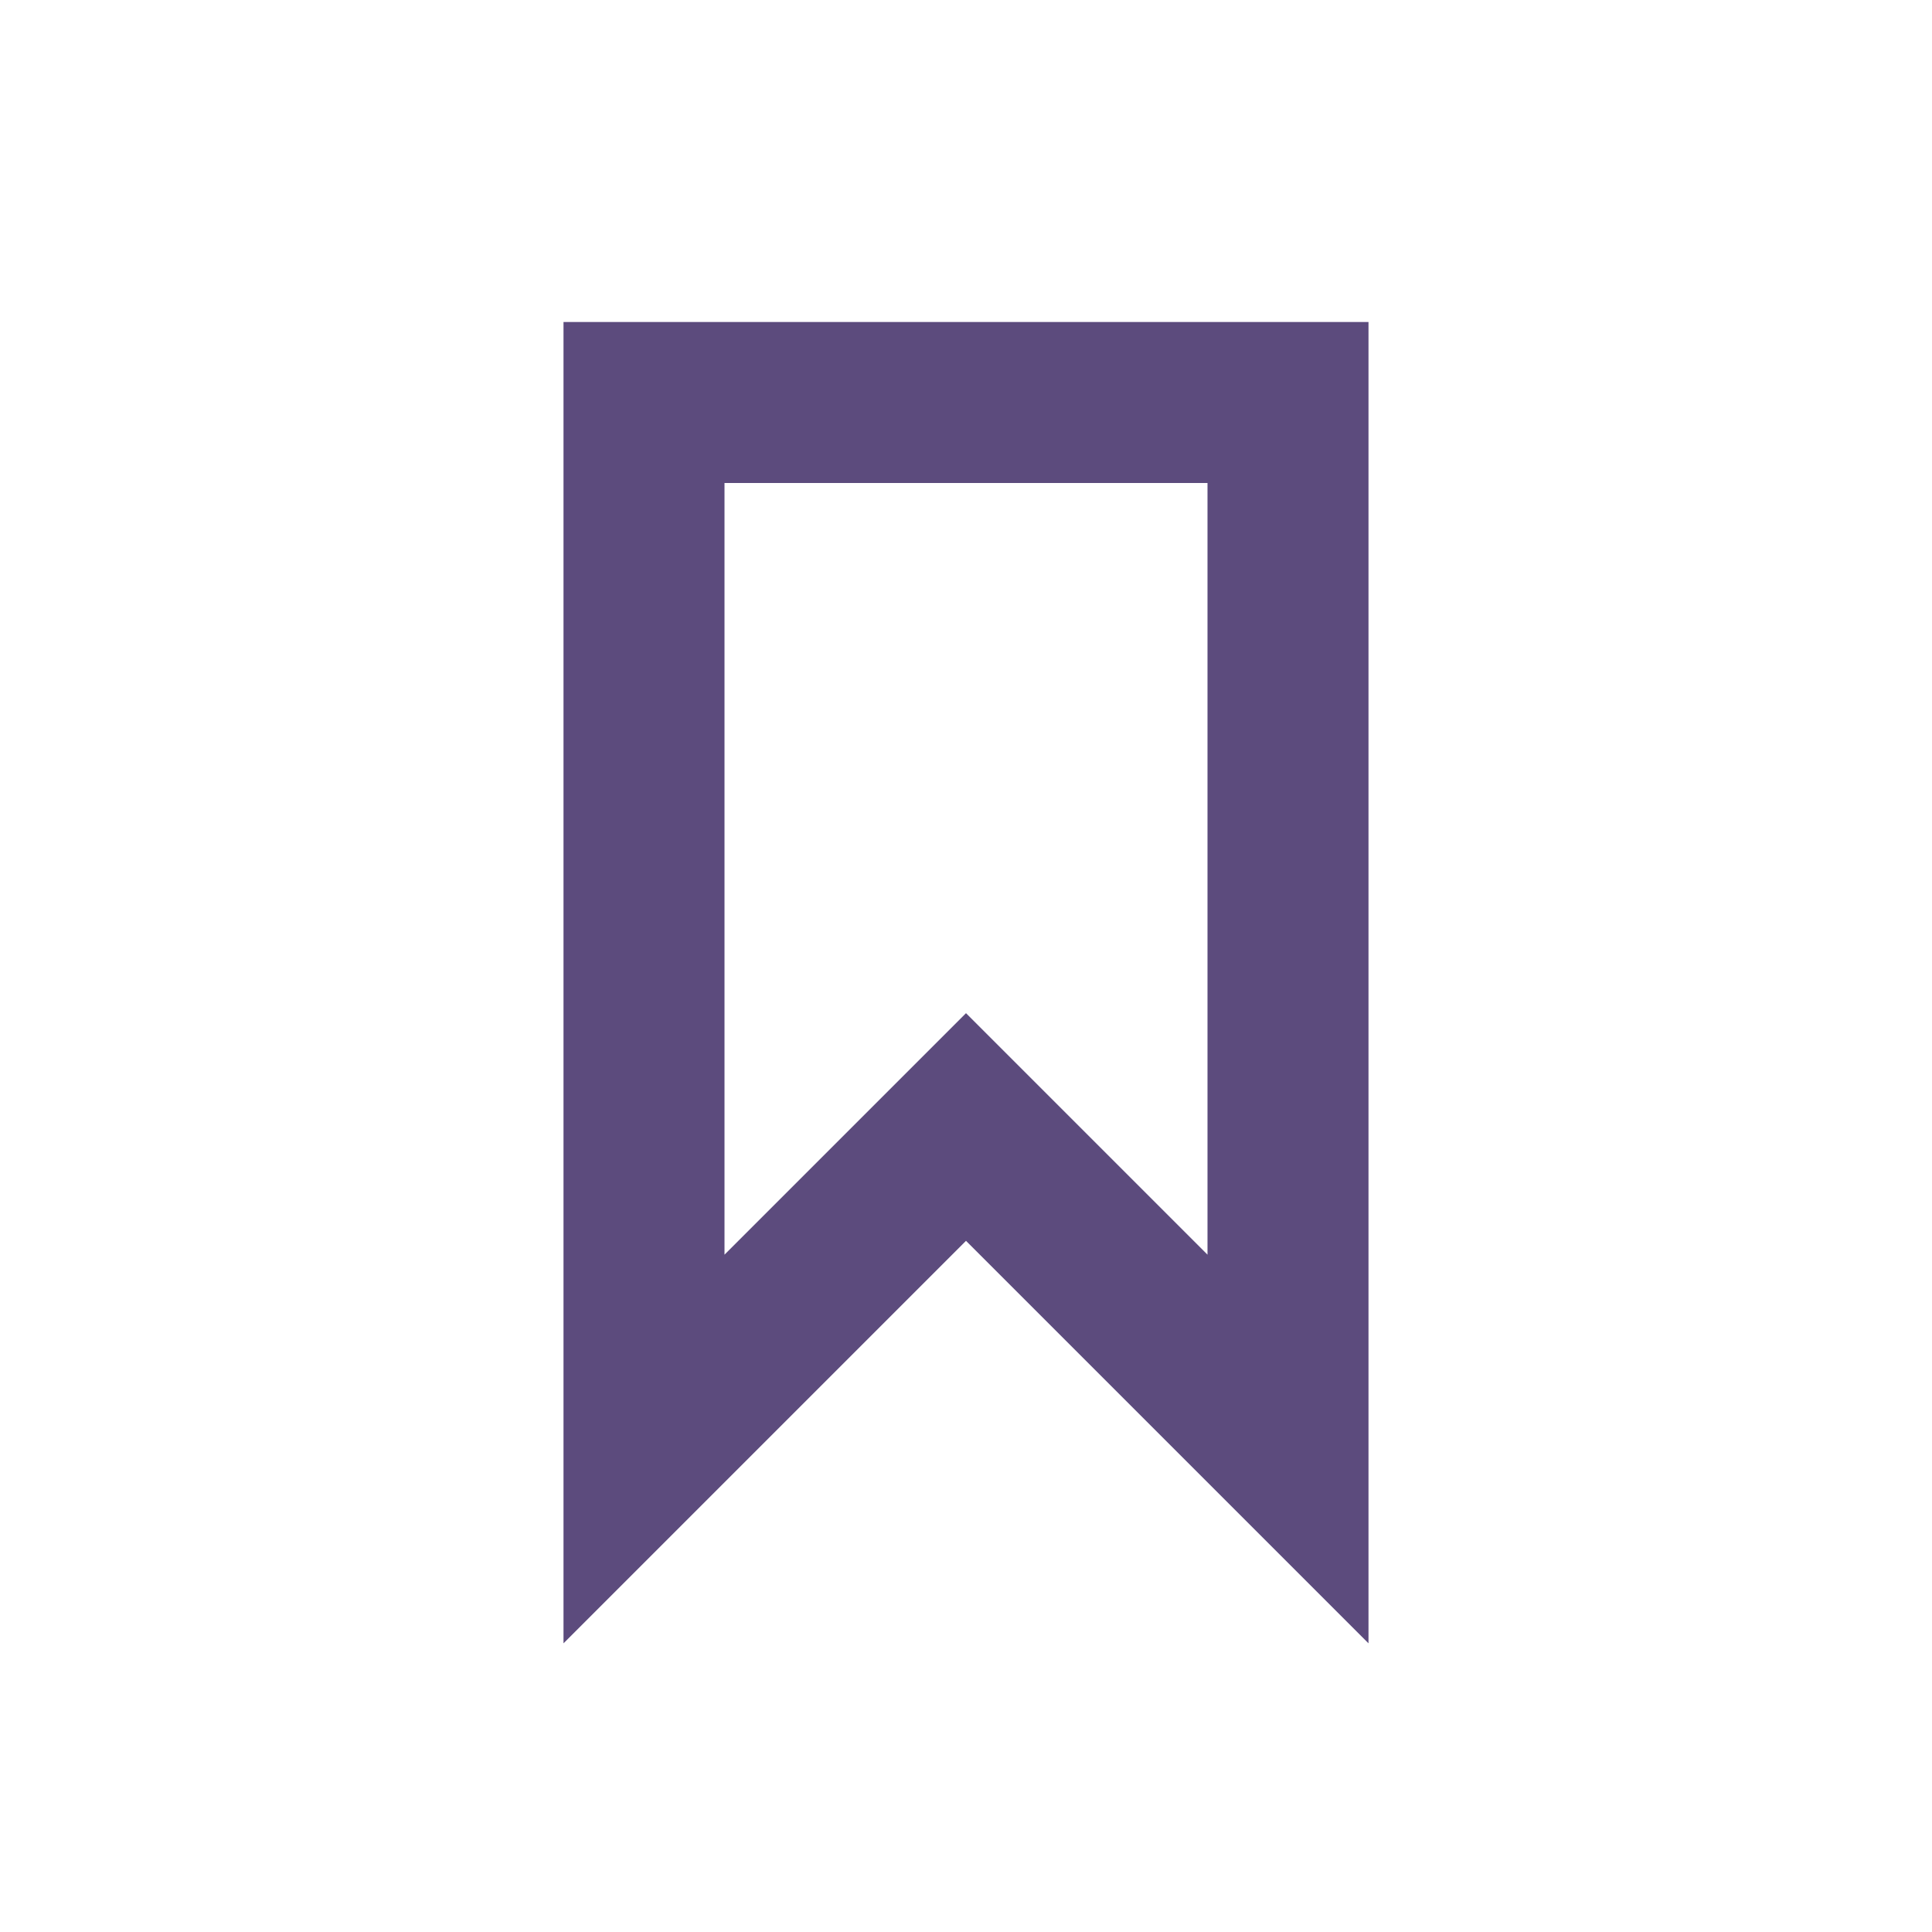
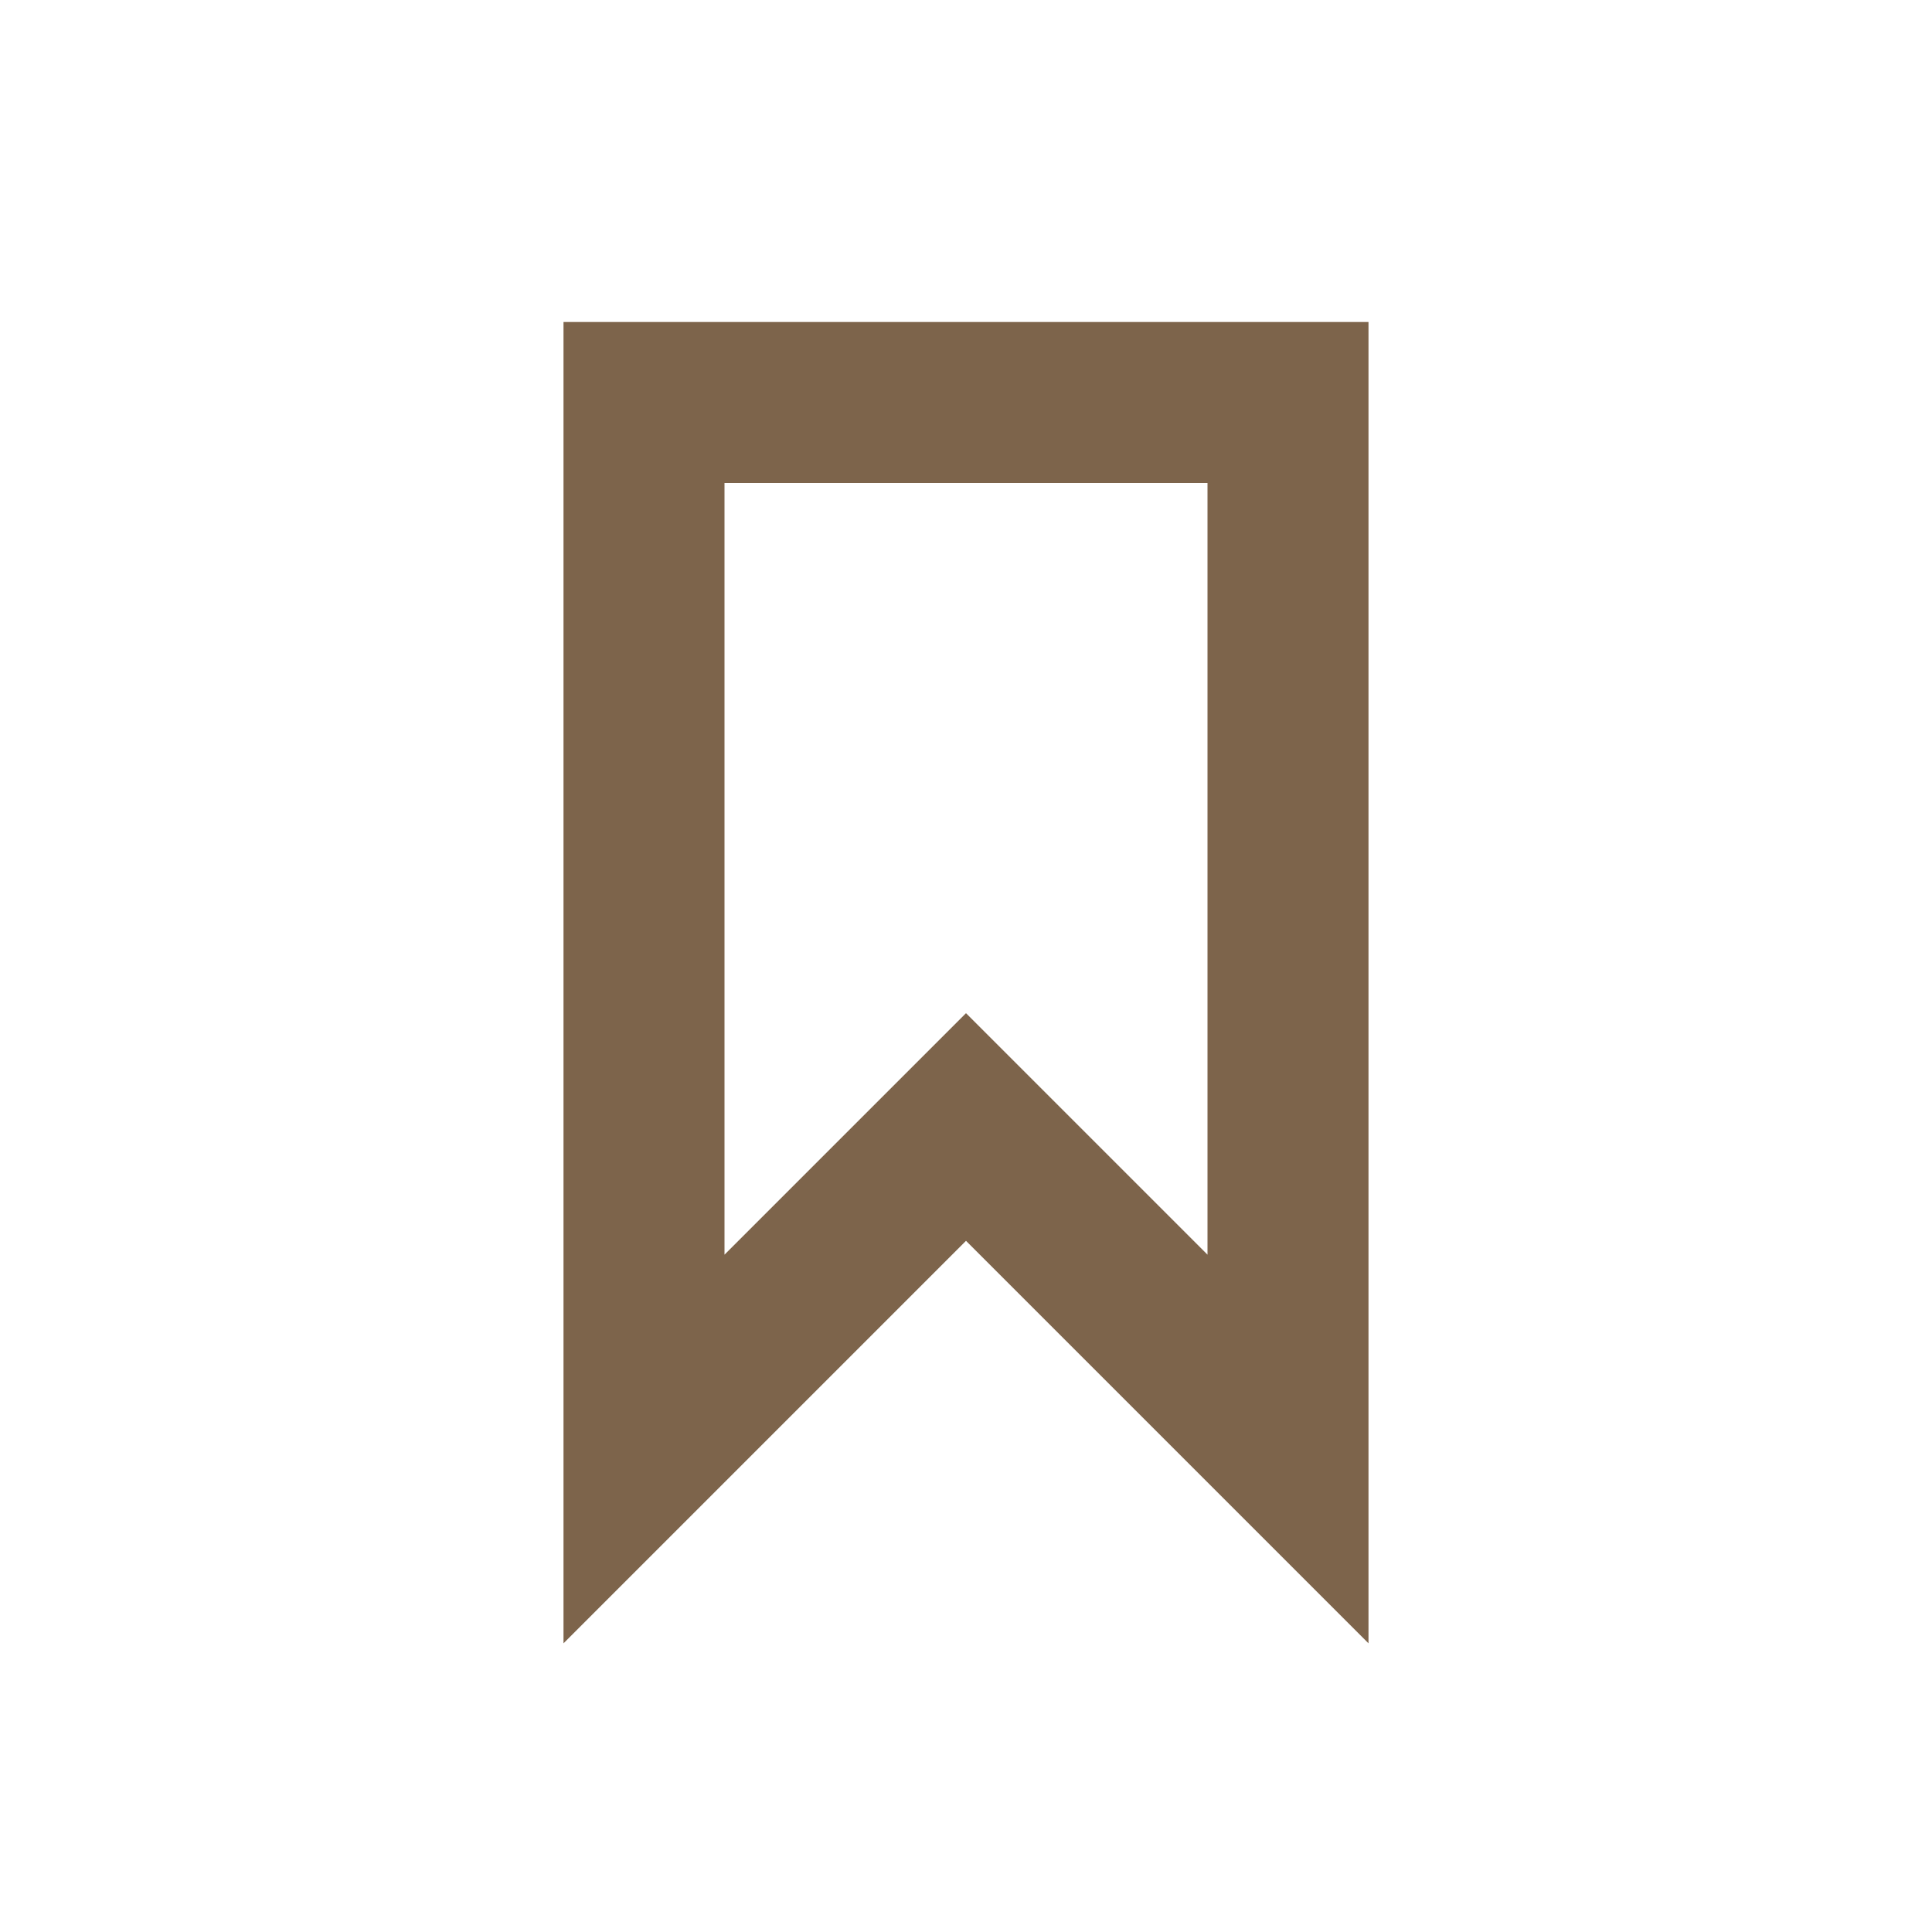
<svg xmlns="http://www.w3.org/2000/svg" width="24px" height="24px" viewBox="0 0 24 24" version="1.1">
  <g id="Artboard" stroke="none" stroke-width="1" fill="none" fill-rule="evenodd">
    <g id="ic-label" transform="translate(2, 2)">
-       <g id="Group_8996" transform="translate(5, 2)" fill="#5C4B7D" fill-rule="nonzero">
+       <g id="Group_8996" transform="translate(5, 2)" fill="#7d644b" fill-rule="nonzero">
        <path d="M10,16.414 L5,11.414 L0,16.414 L0,0 L10,0 L10,16.414 Z M5,8.586 L8,11.586 L8,2 L2,2 L2,11.586 L5,8.586 Z" id="Path_18961" />
      </g>
      <polygon id="Rectangle_4641" points="0 0 20 0 20 20 0 20" />
    </g>
  </g>
</svg>
